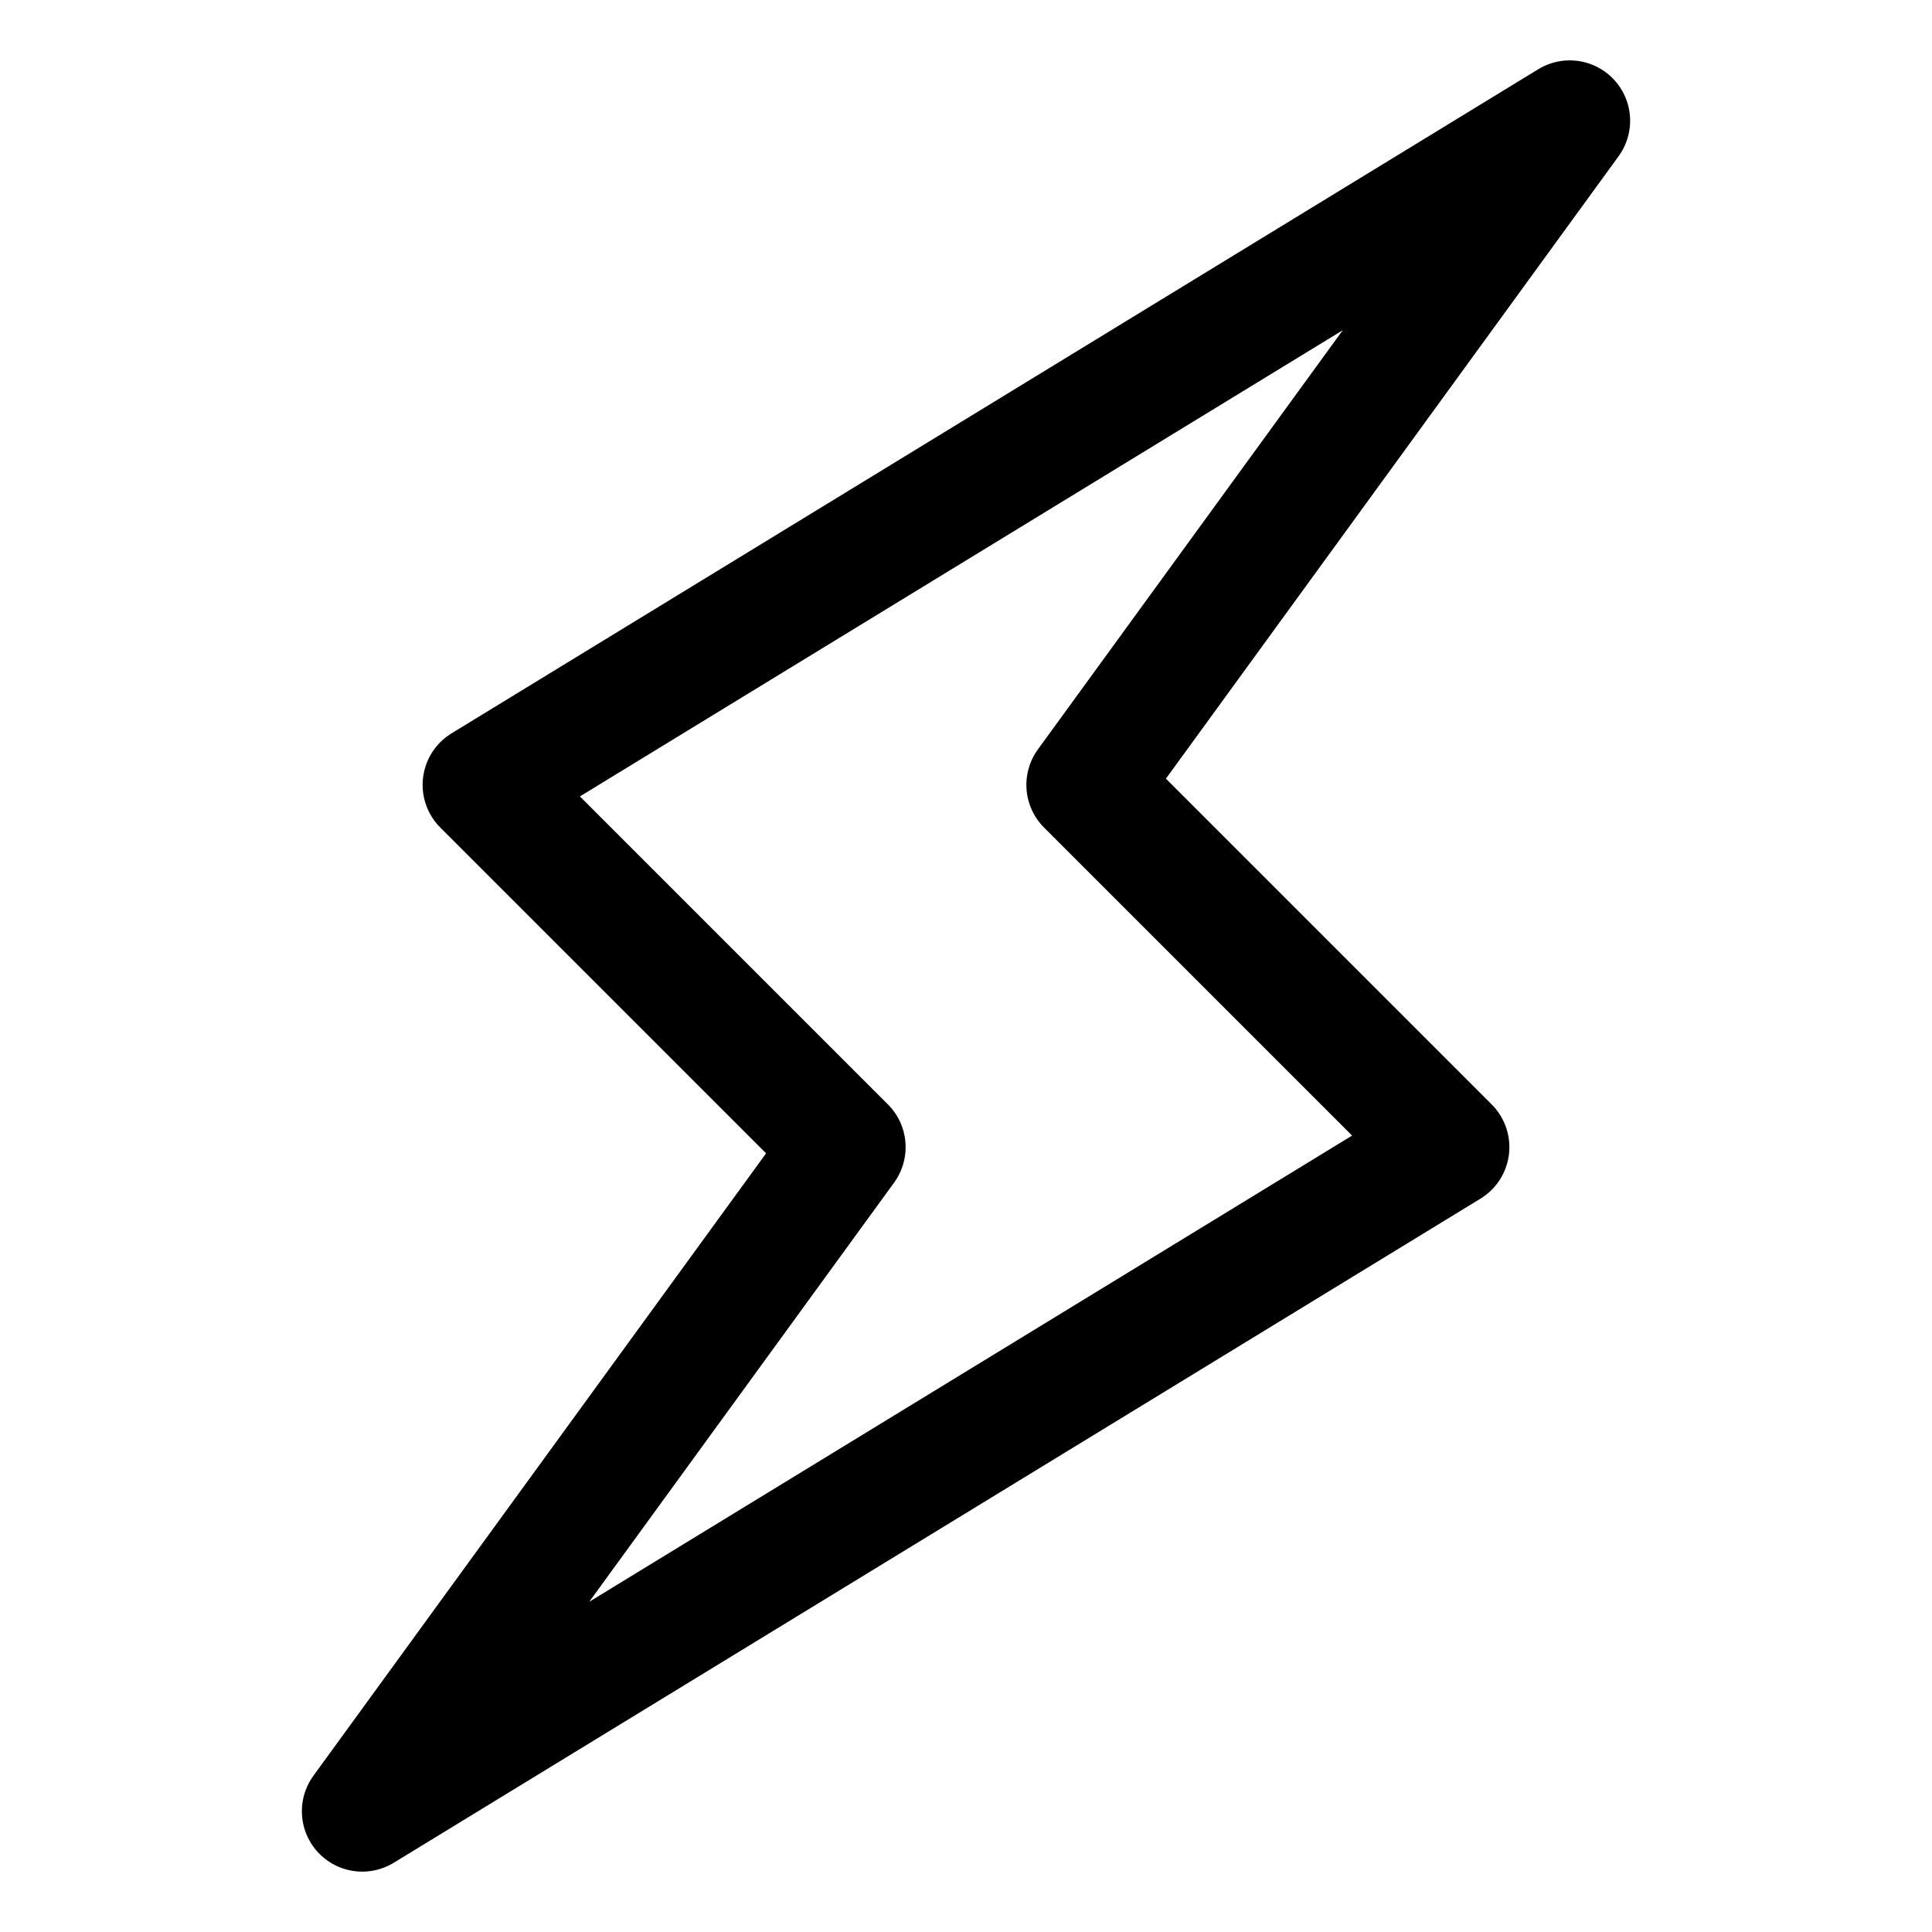
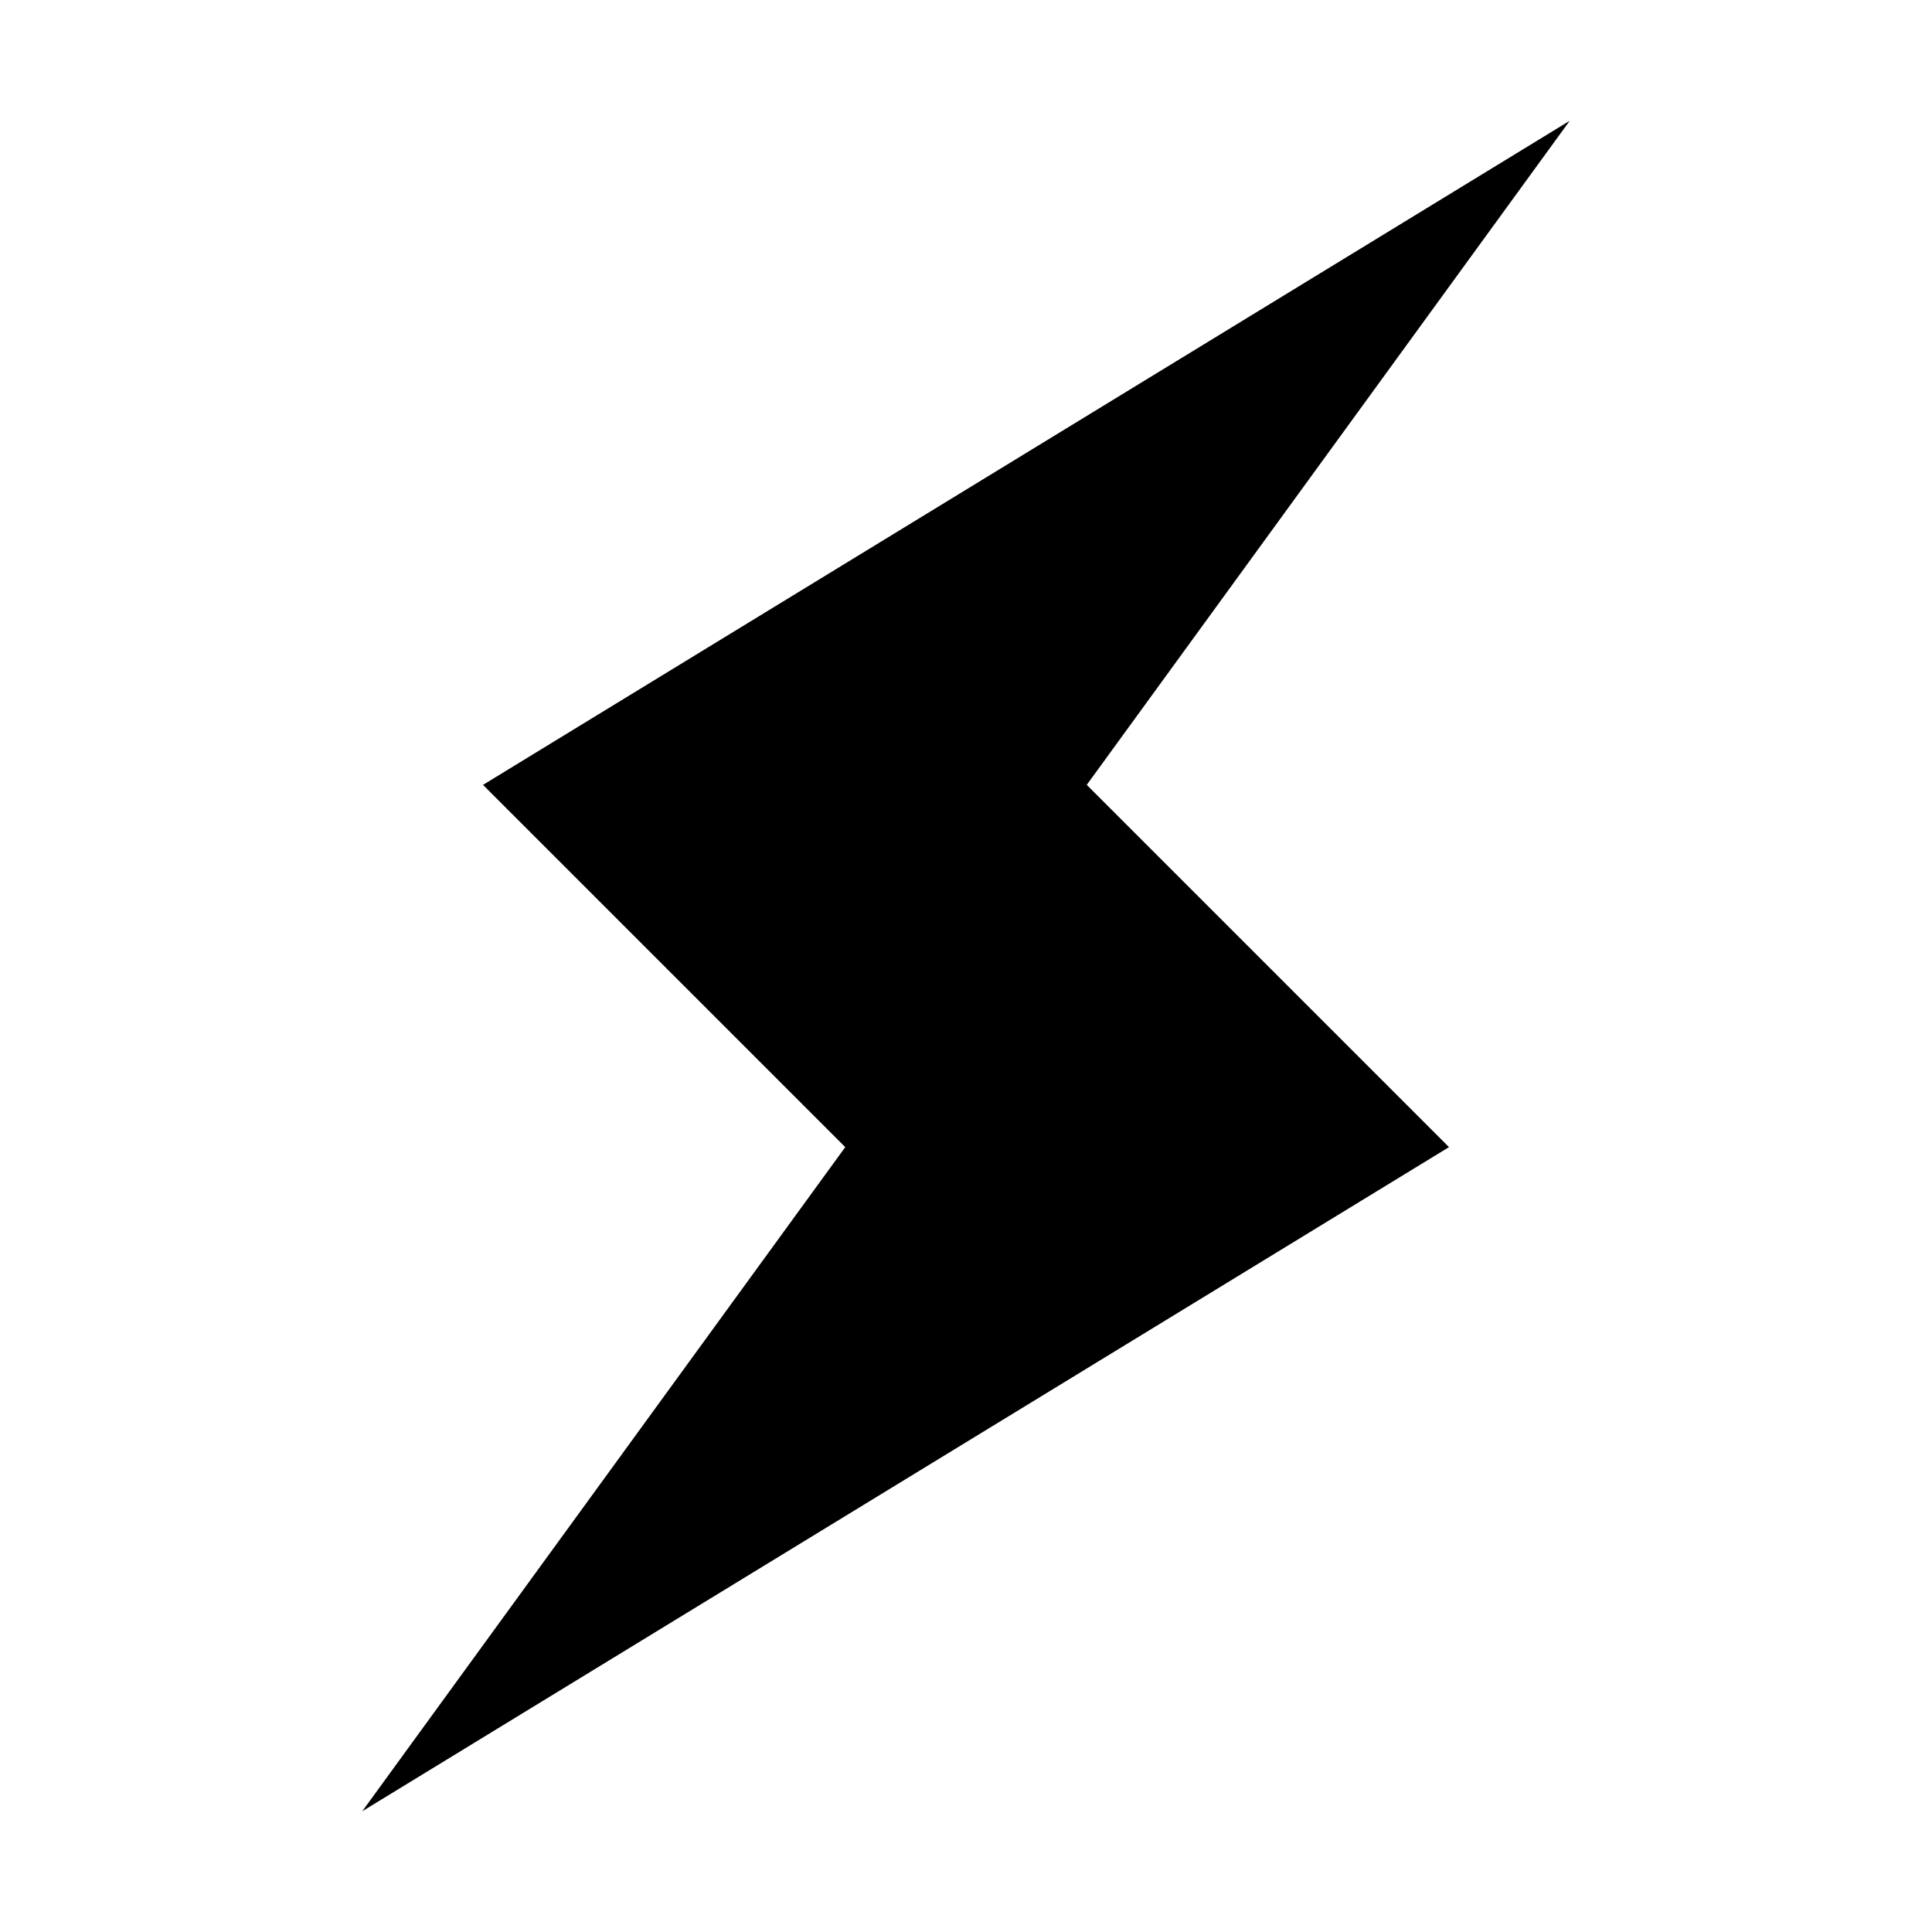
- <svg xmlns="http://www.w3.org/2000/svg" id="i-lightning" viewBox="0 0 32 32" fill="none" stroke="#000" stroke-linecap="round" stroke-linejoin="round" stroke-width="2">
+ <svg xmlns="http://www.w3.org/2000/svg" id="i-lightning" viewBox="0 0 32 32" stroke-linecap="round" stroke-linejoin="round" stroke-width="2">
  <path d="M18 13 L26 2 8 13 14 19 6 30 24 19 Z" />
</svg>
